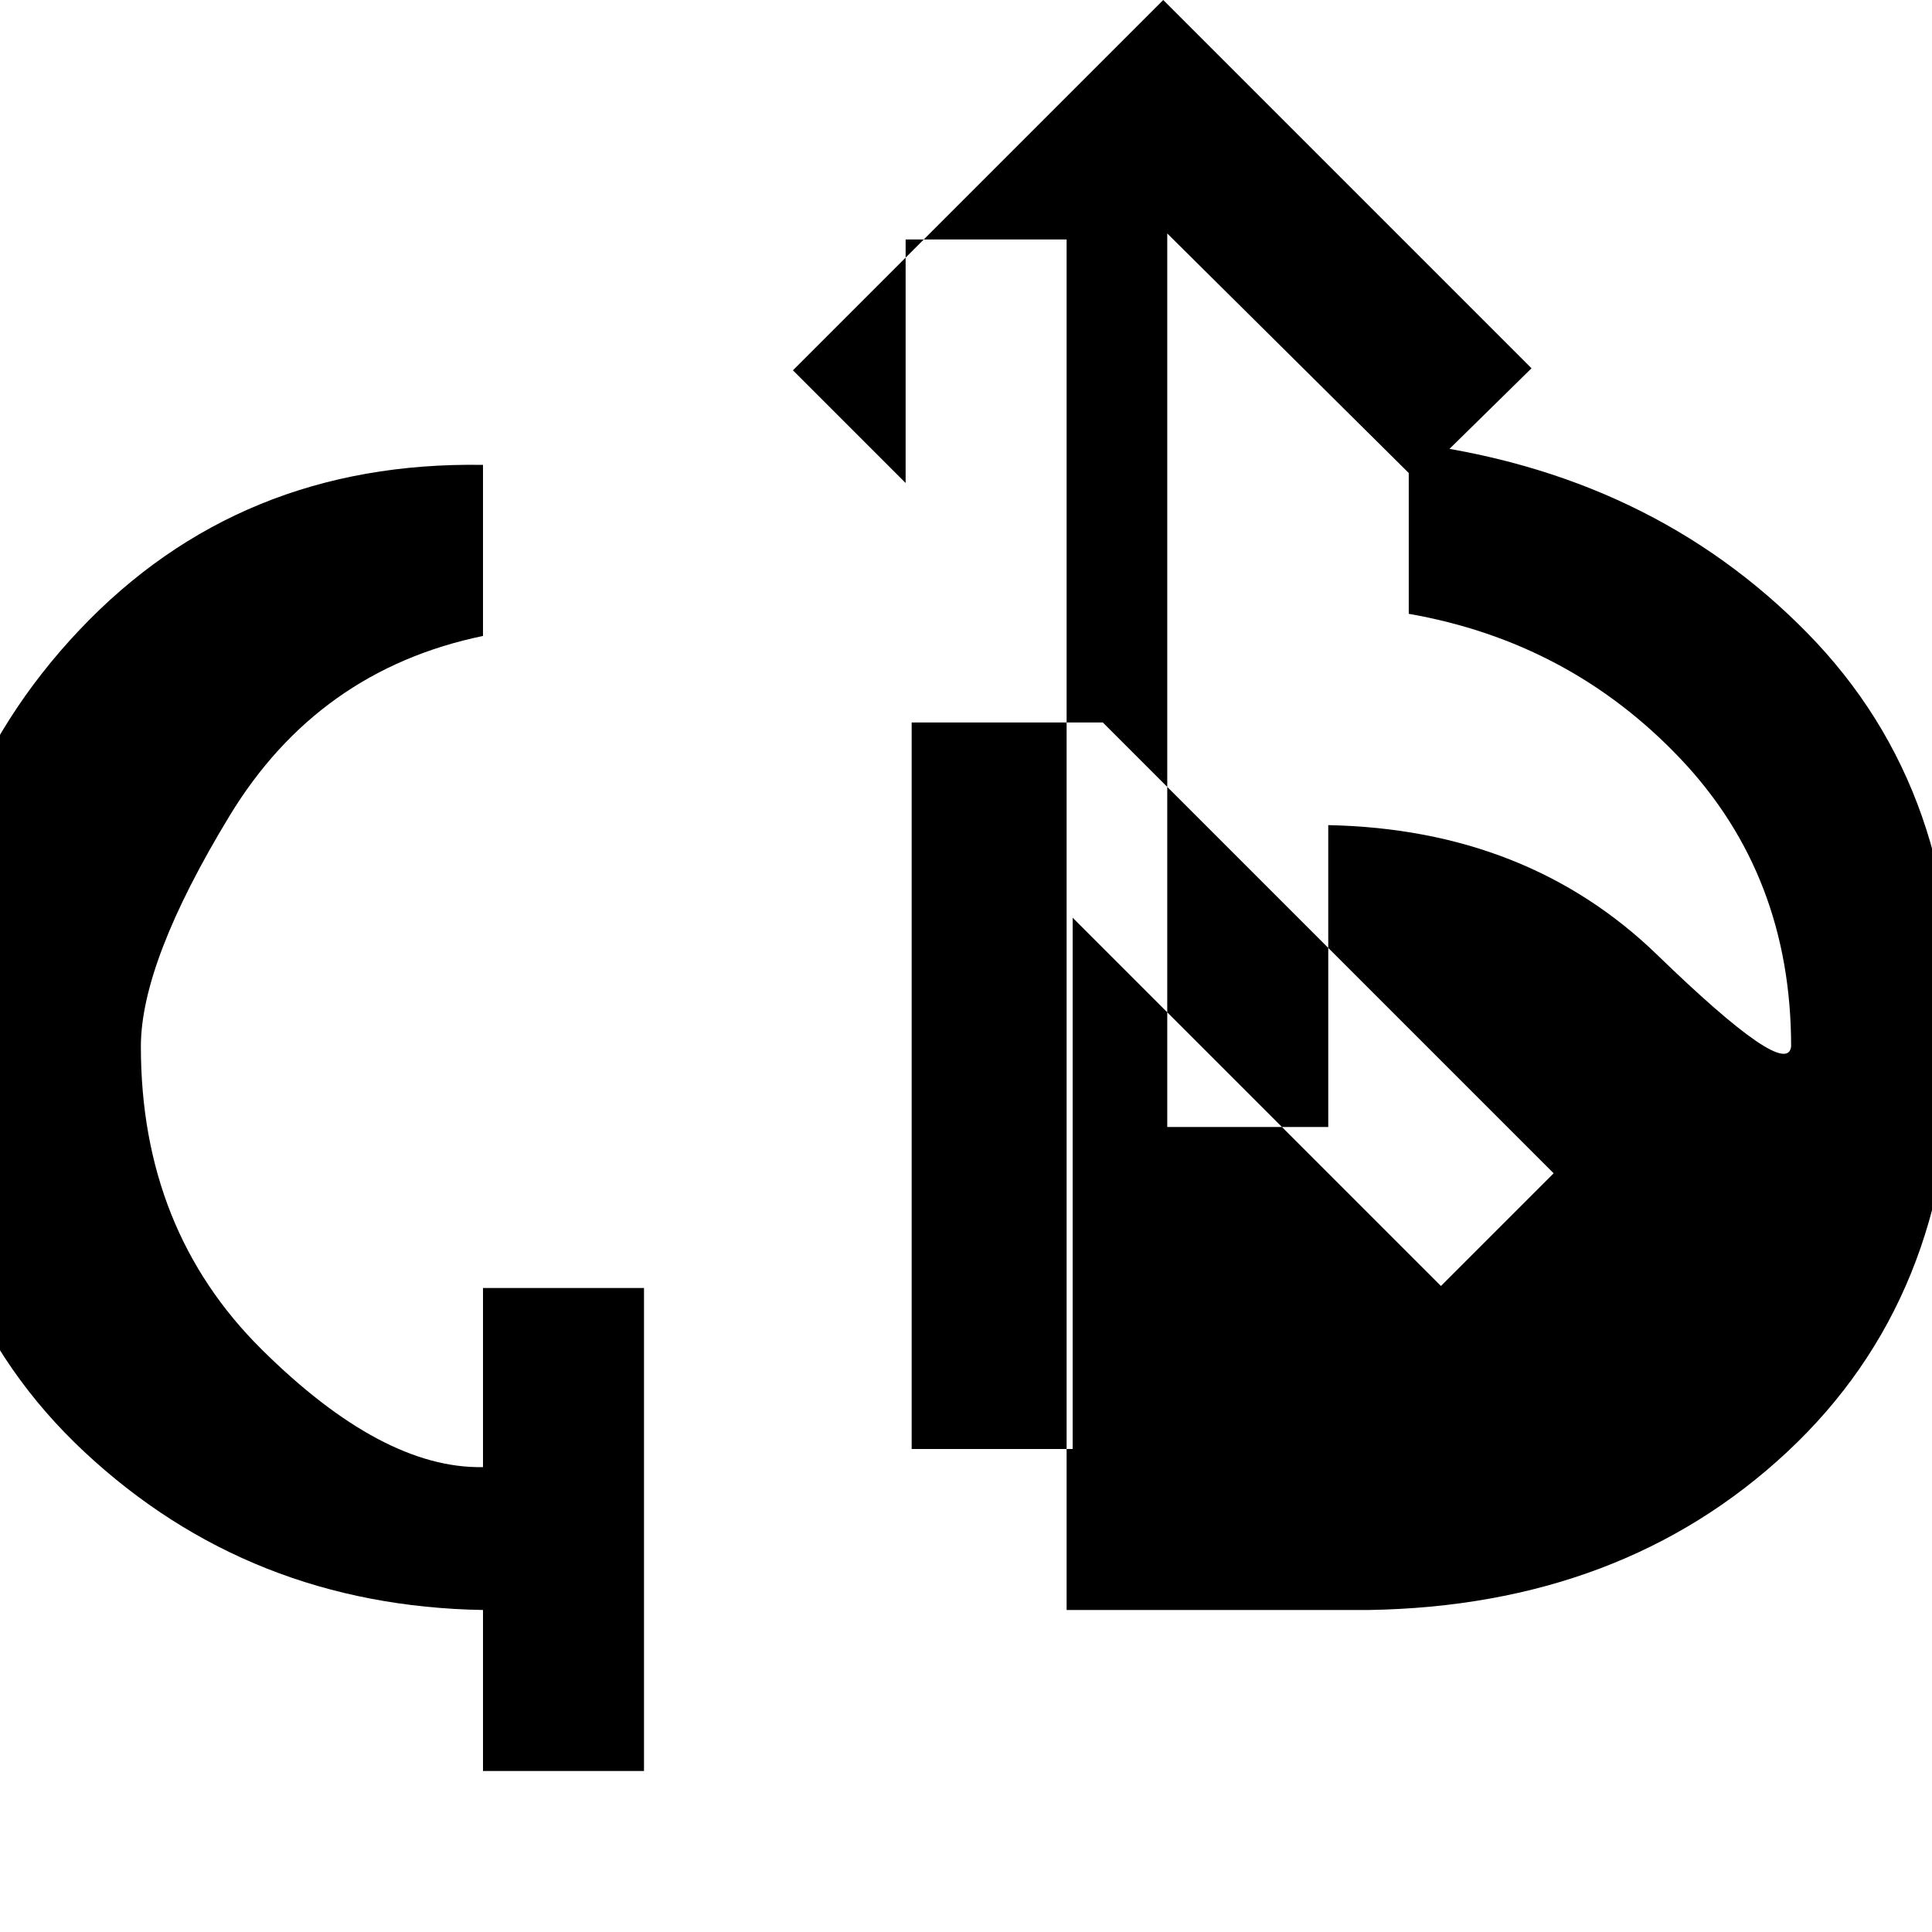
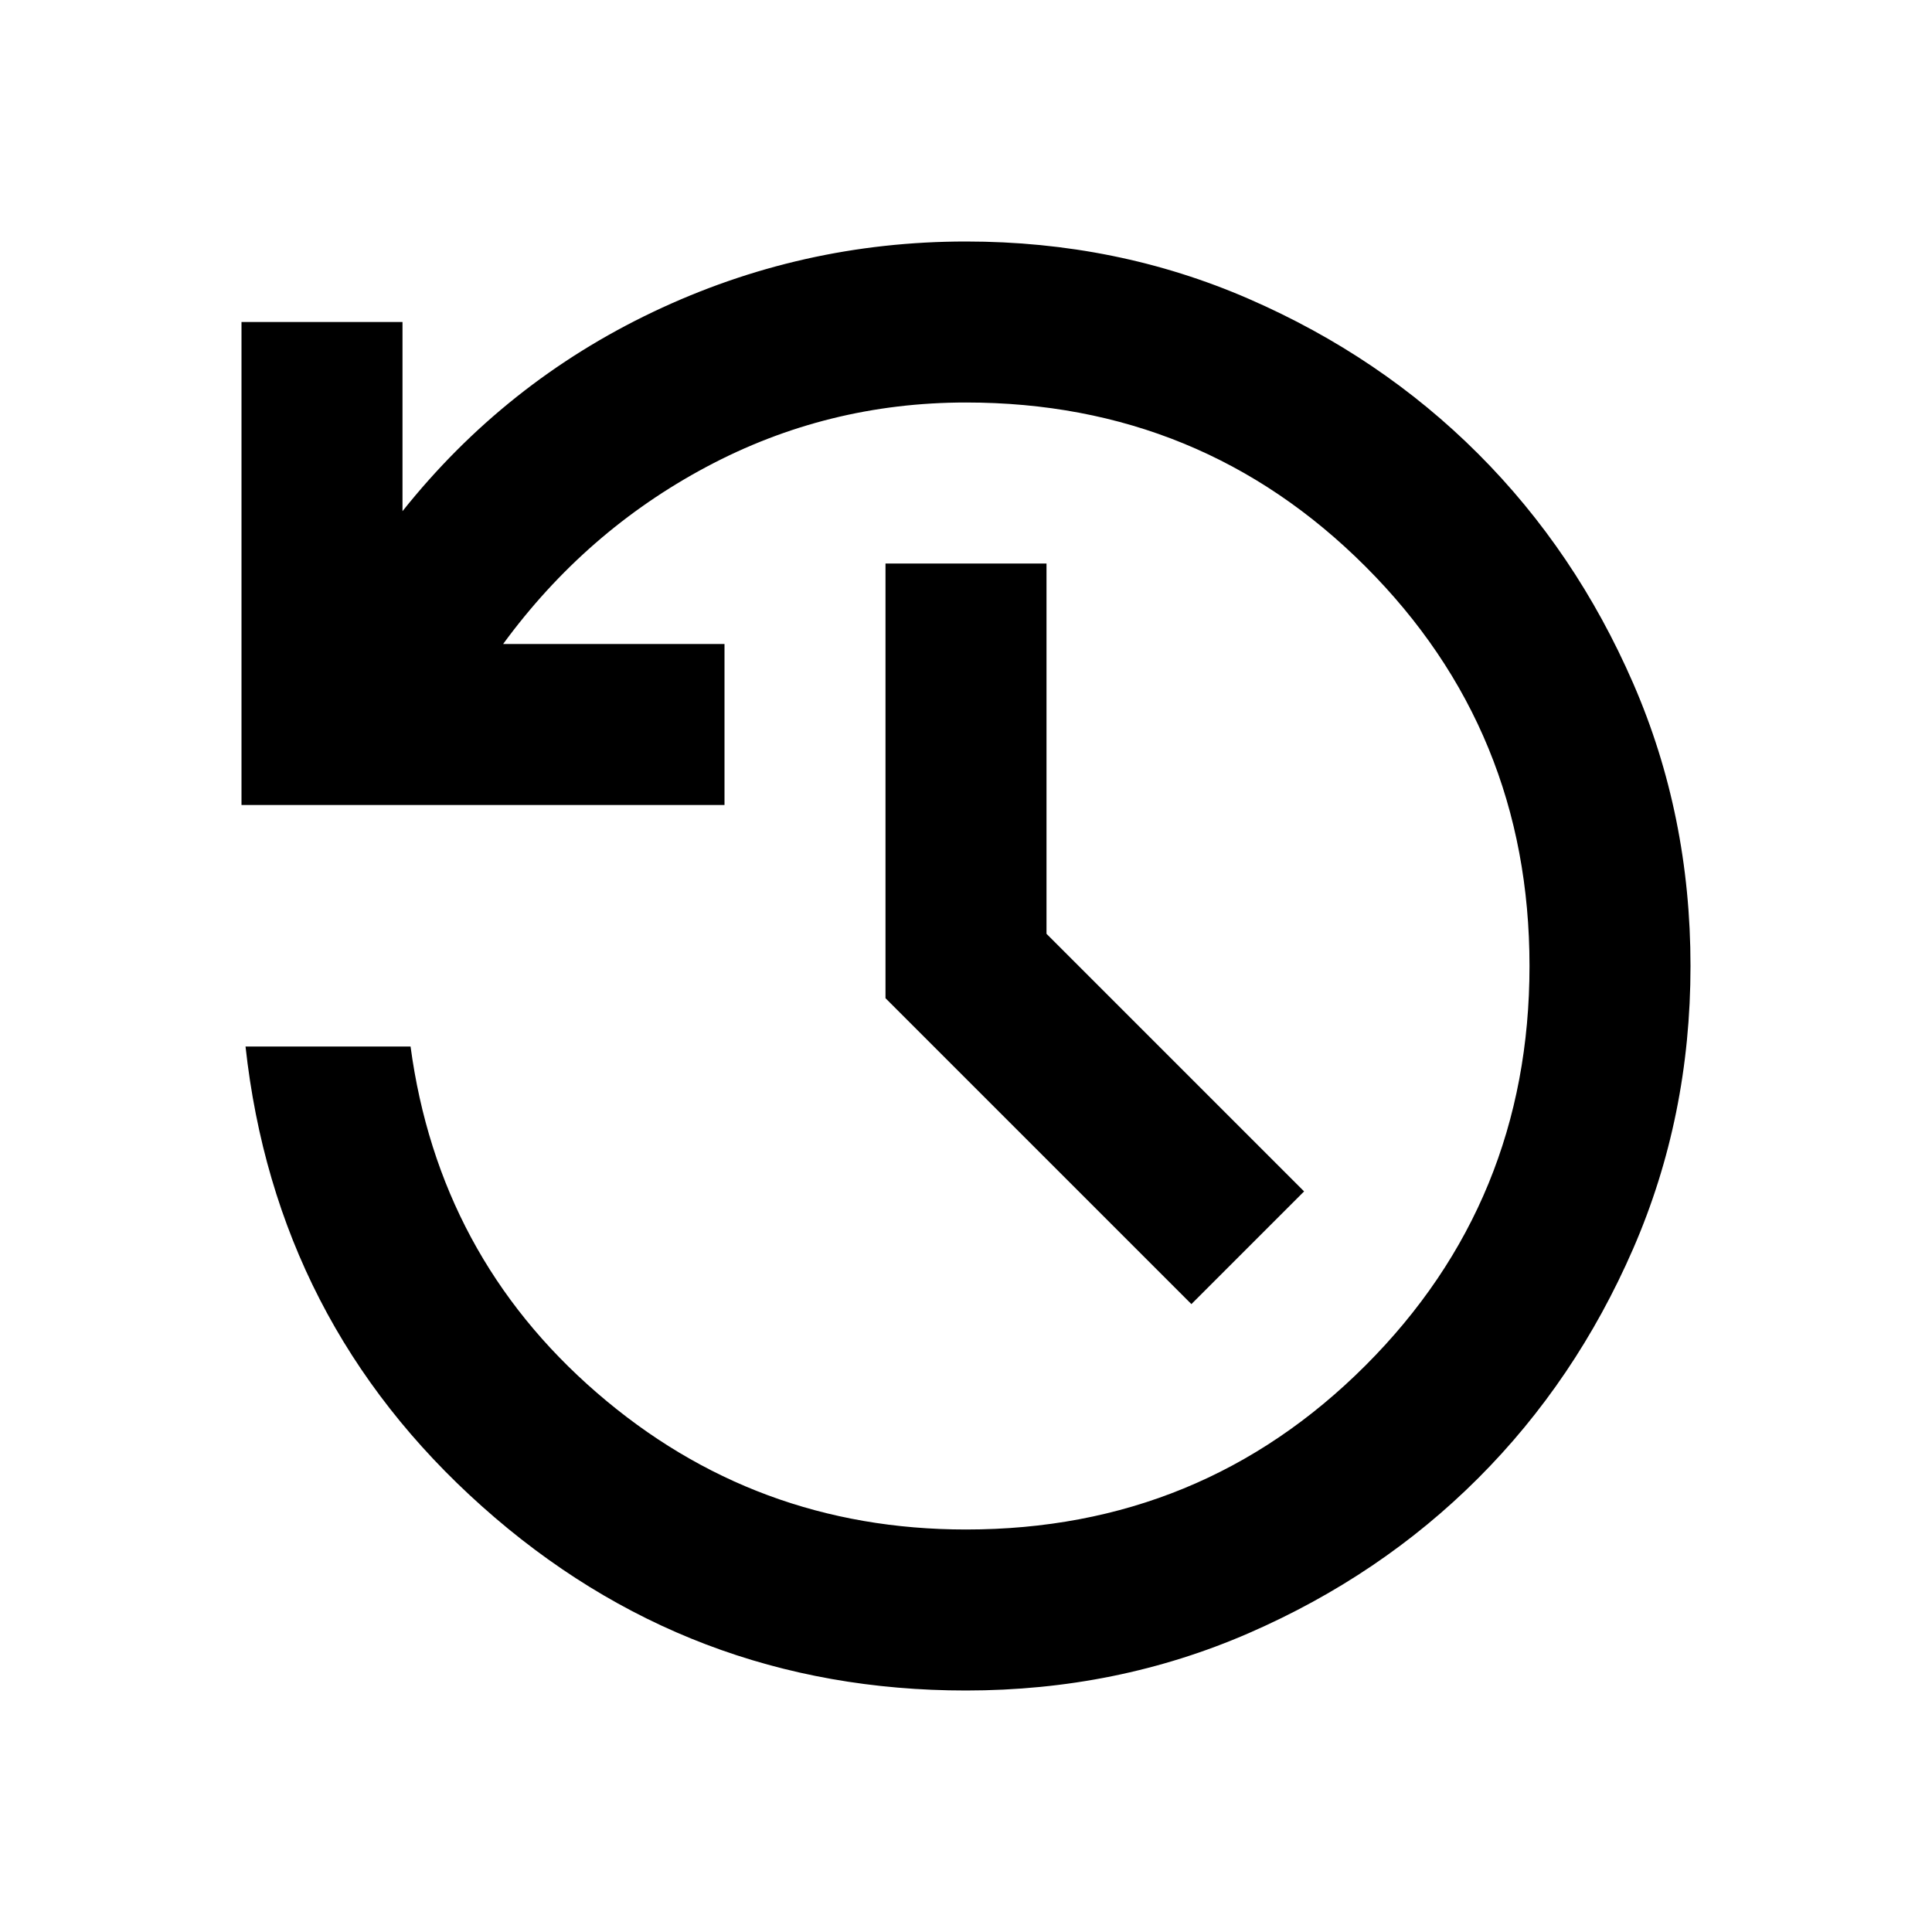
<svg xmlns="http://www.w3.org/2000/svg" height="24" viewBox="0 -960 960 960" width="24">
-   <path d="M453-240h80v-264l183 183 56-56-224-224H453v361Zm-213 80q-116-2-198-78.5T-40-440q0-123 79.5-207T240-729v85q-82 17-126 89.5T70-440q0 91 60 150.5T240-231v-89h80v240h-80v-70Zm290 80v-400-361h-80v121l-56-56 184-184 183 183-57 56-124-123v444h80v-150q99 2 163.5 64.5T890-440q0-85-55-143t-135-72v-85q120 15 198 94.5T970-440q0 125-82 201.5T680-160h-150Z" />
+   <path d="M480-120q-138 0-240.5-91.5T122-440h82q14 104 92.5 172T480-200q117 0 198.5-81.5T760-480q0-117-81.5-198.5T480-760q-69 0-129 32t-101 88h110v80H120v-240h80v94q51-64 124.5-99T480-840q75 0 140.5 28.5t114 77q48.5 48.5 77 114T840-480q0 75-28.5 140.5t-77 114q-48.5 48.5-114 77T480-120Zm112-192L440-464v-216h80v184l128 128-56 56Z" />
</svg>
